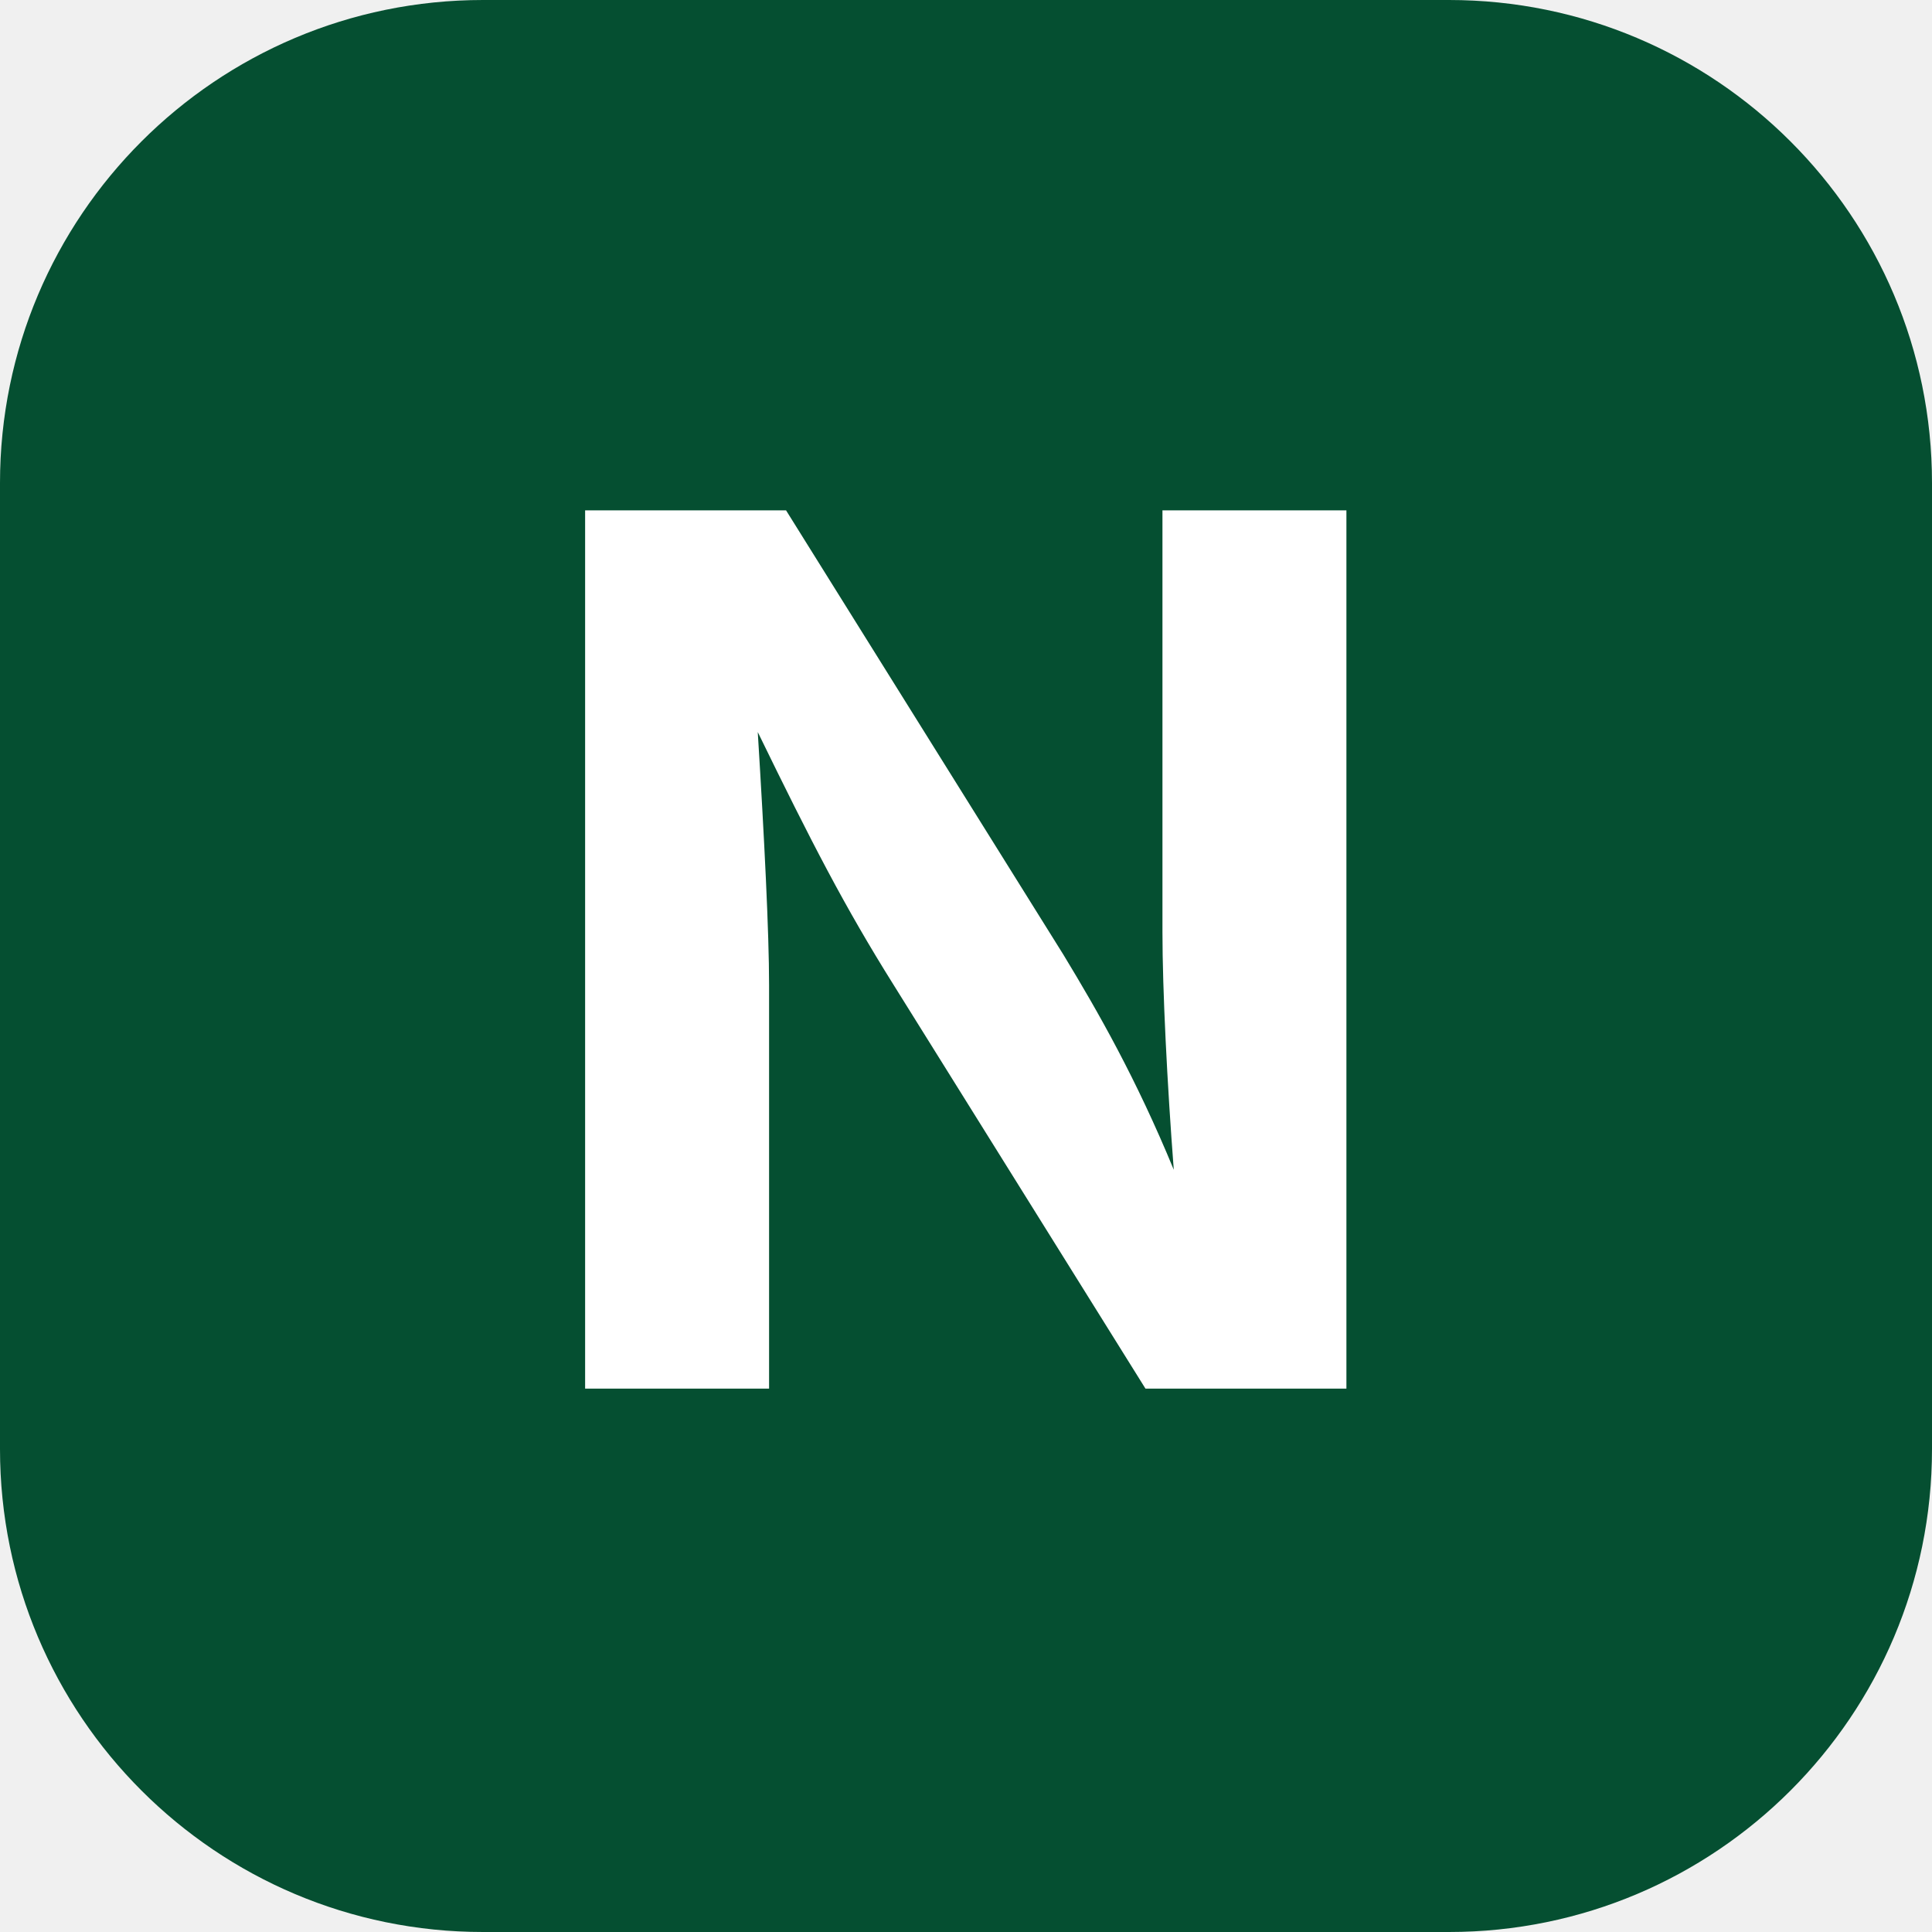
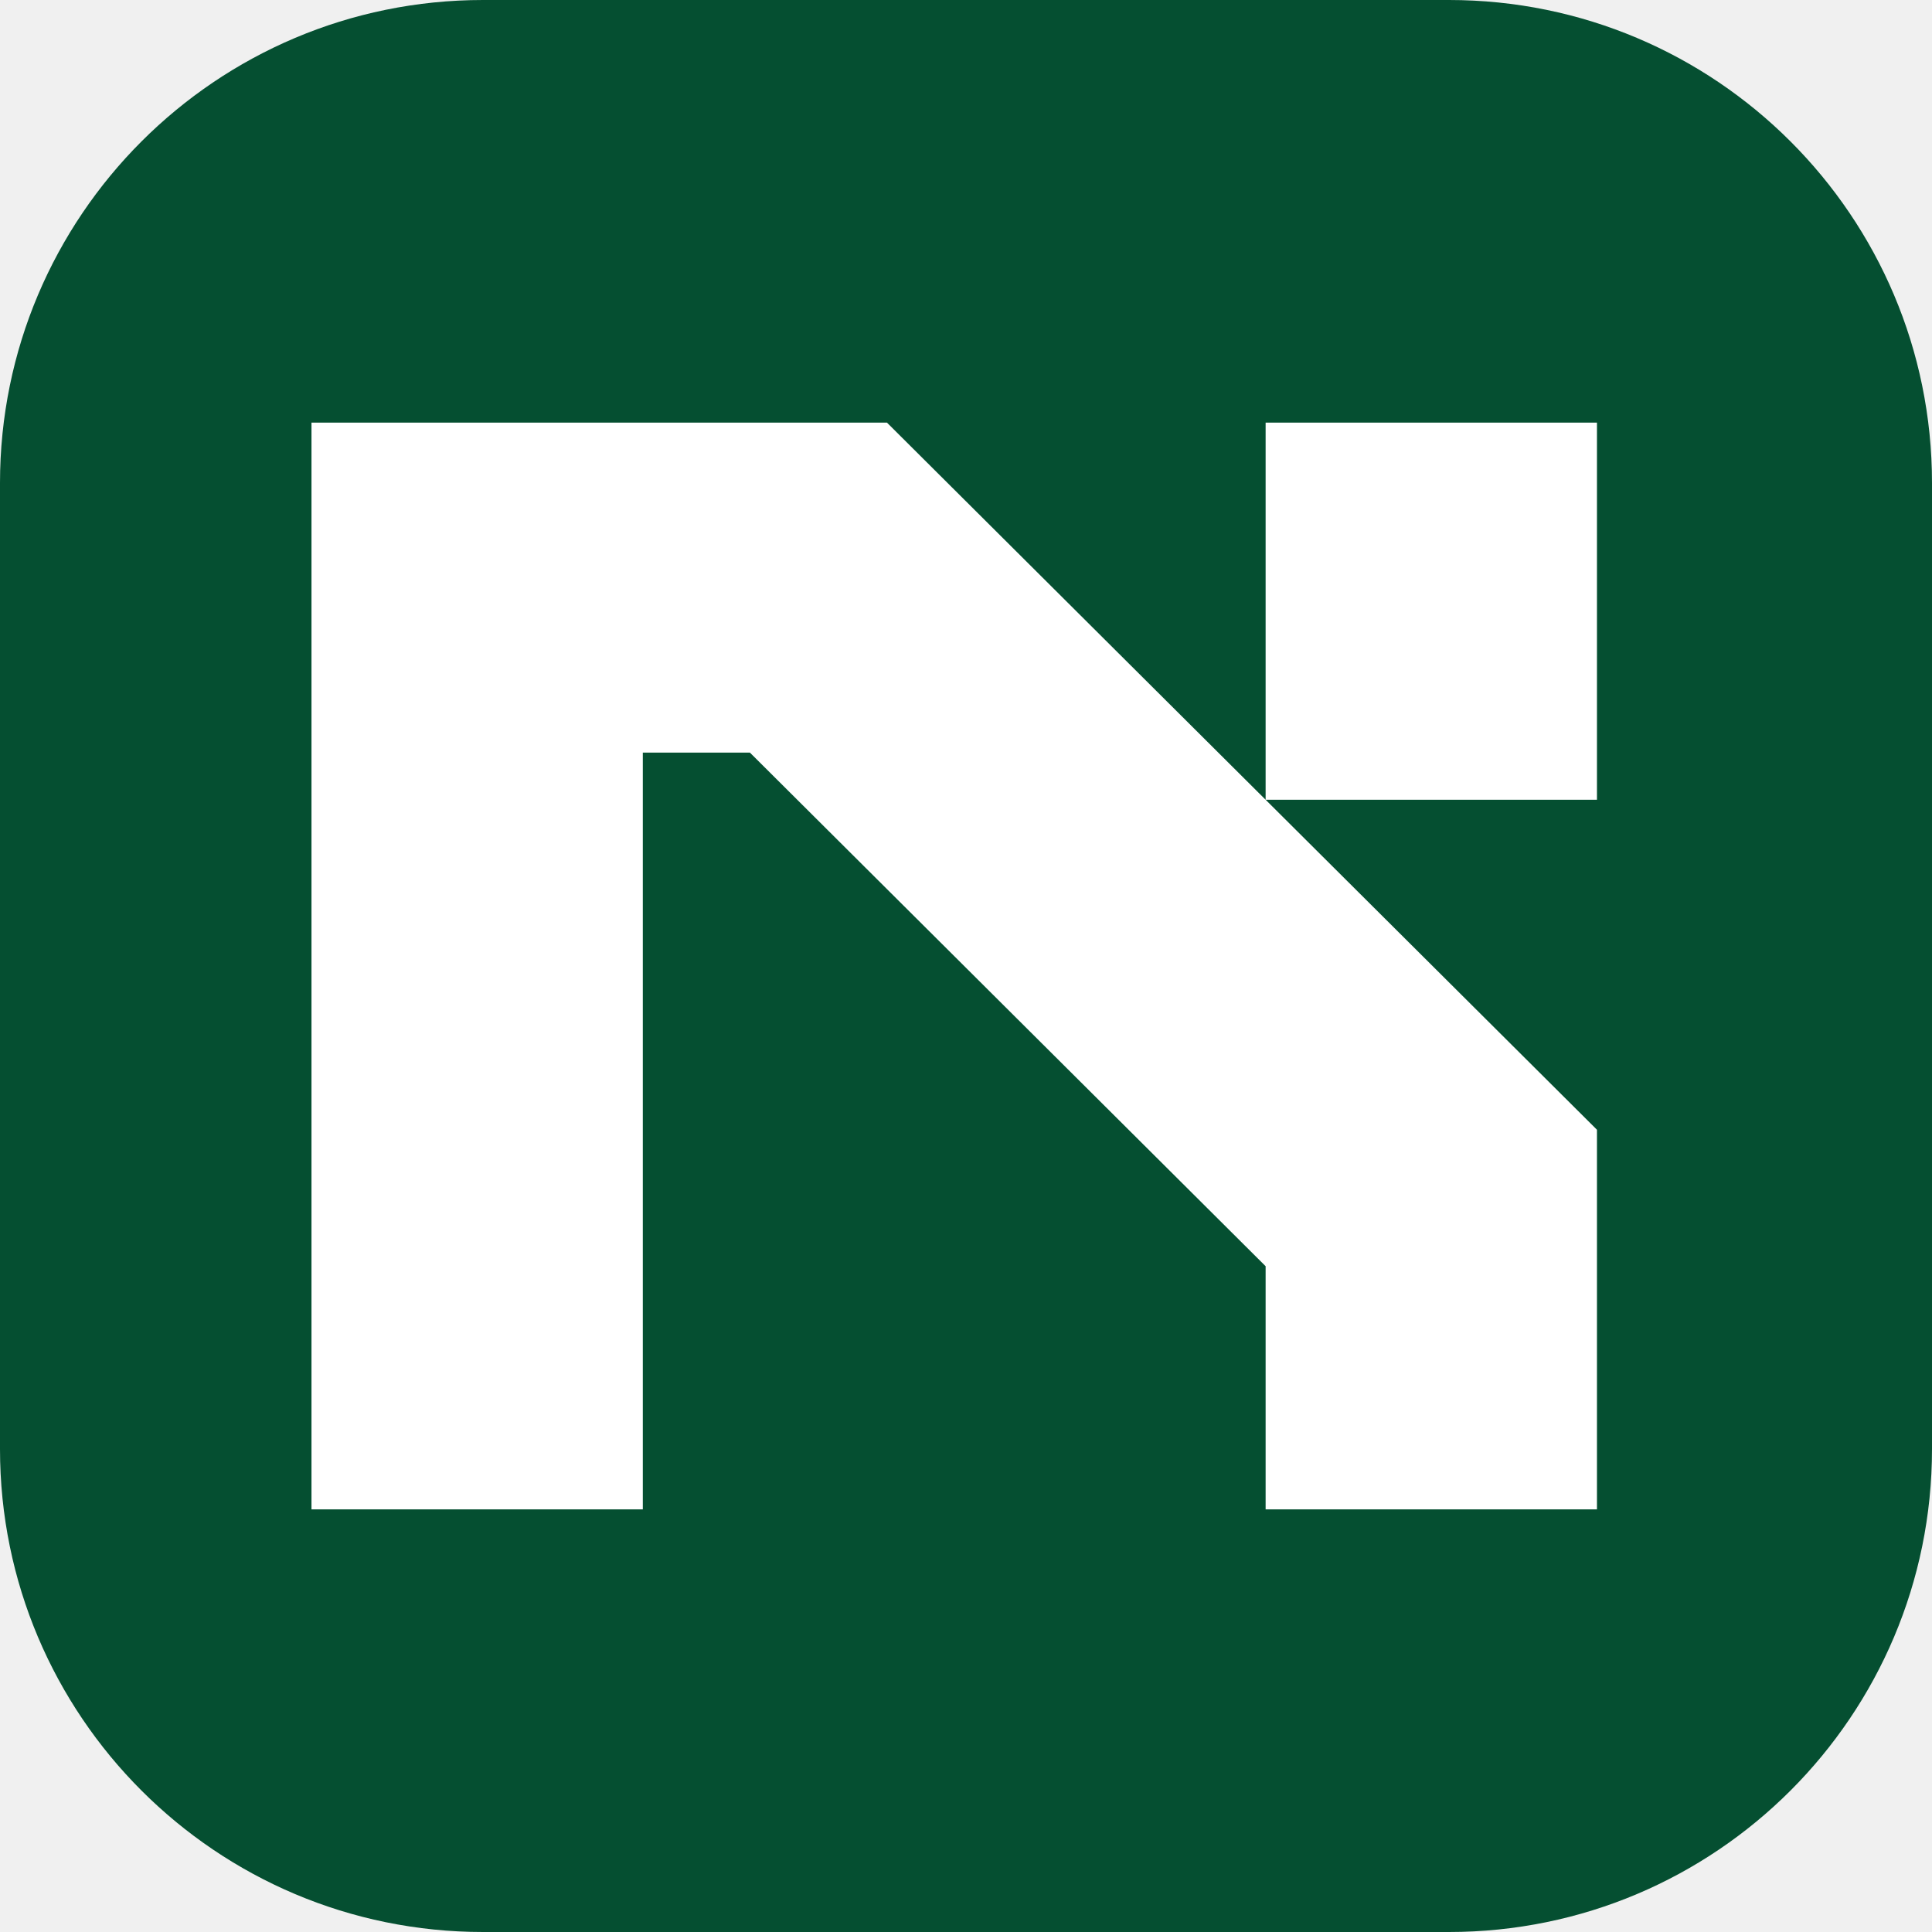
<svg xmlns="http://www.w3.org/2000/svg" width="32" height="32" viewBox="0 0 32 32" fill="none">
  <rect width="32" height="32" rx="8" fill="#054F31" />
-   <text x="16" y="23" text-anchor="middle" font-family="system-ui, -apple-system, sans-serif" font-weight="700" font-size="20" fill="#FFFFFF">N</text>
+   <svg x="5" y="7" width="22" height="18" viewBox="0 0 53 44">
+     <path d="M23.3 0L52.046 28.63V44H38.631V34.155L17.752 13.361L13.415 13.361L13.415 44H0L0 0L23.3 0ZM38.631 15.269V0L52.046 0V15.269L38.631 15.269Z" fill="#FFFFFF" />
+   </svg>
</svg>
